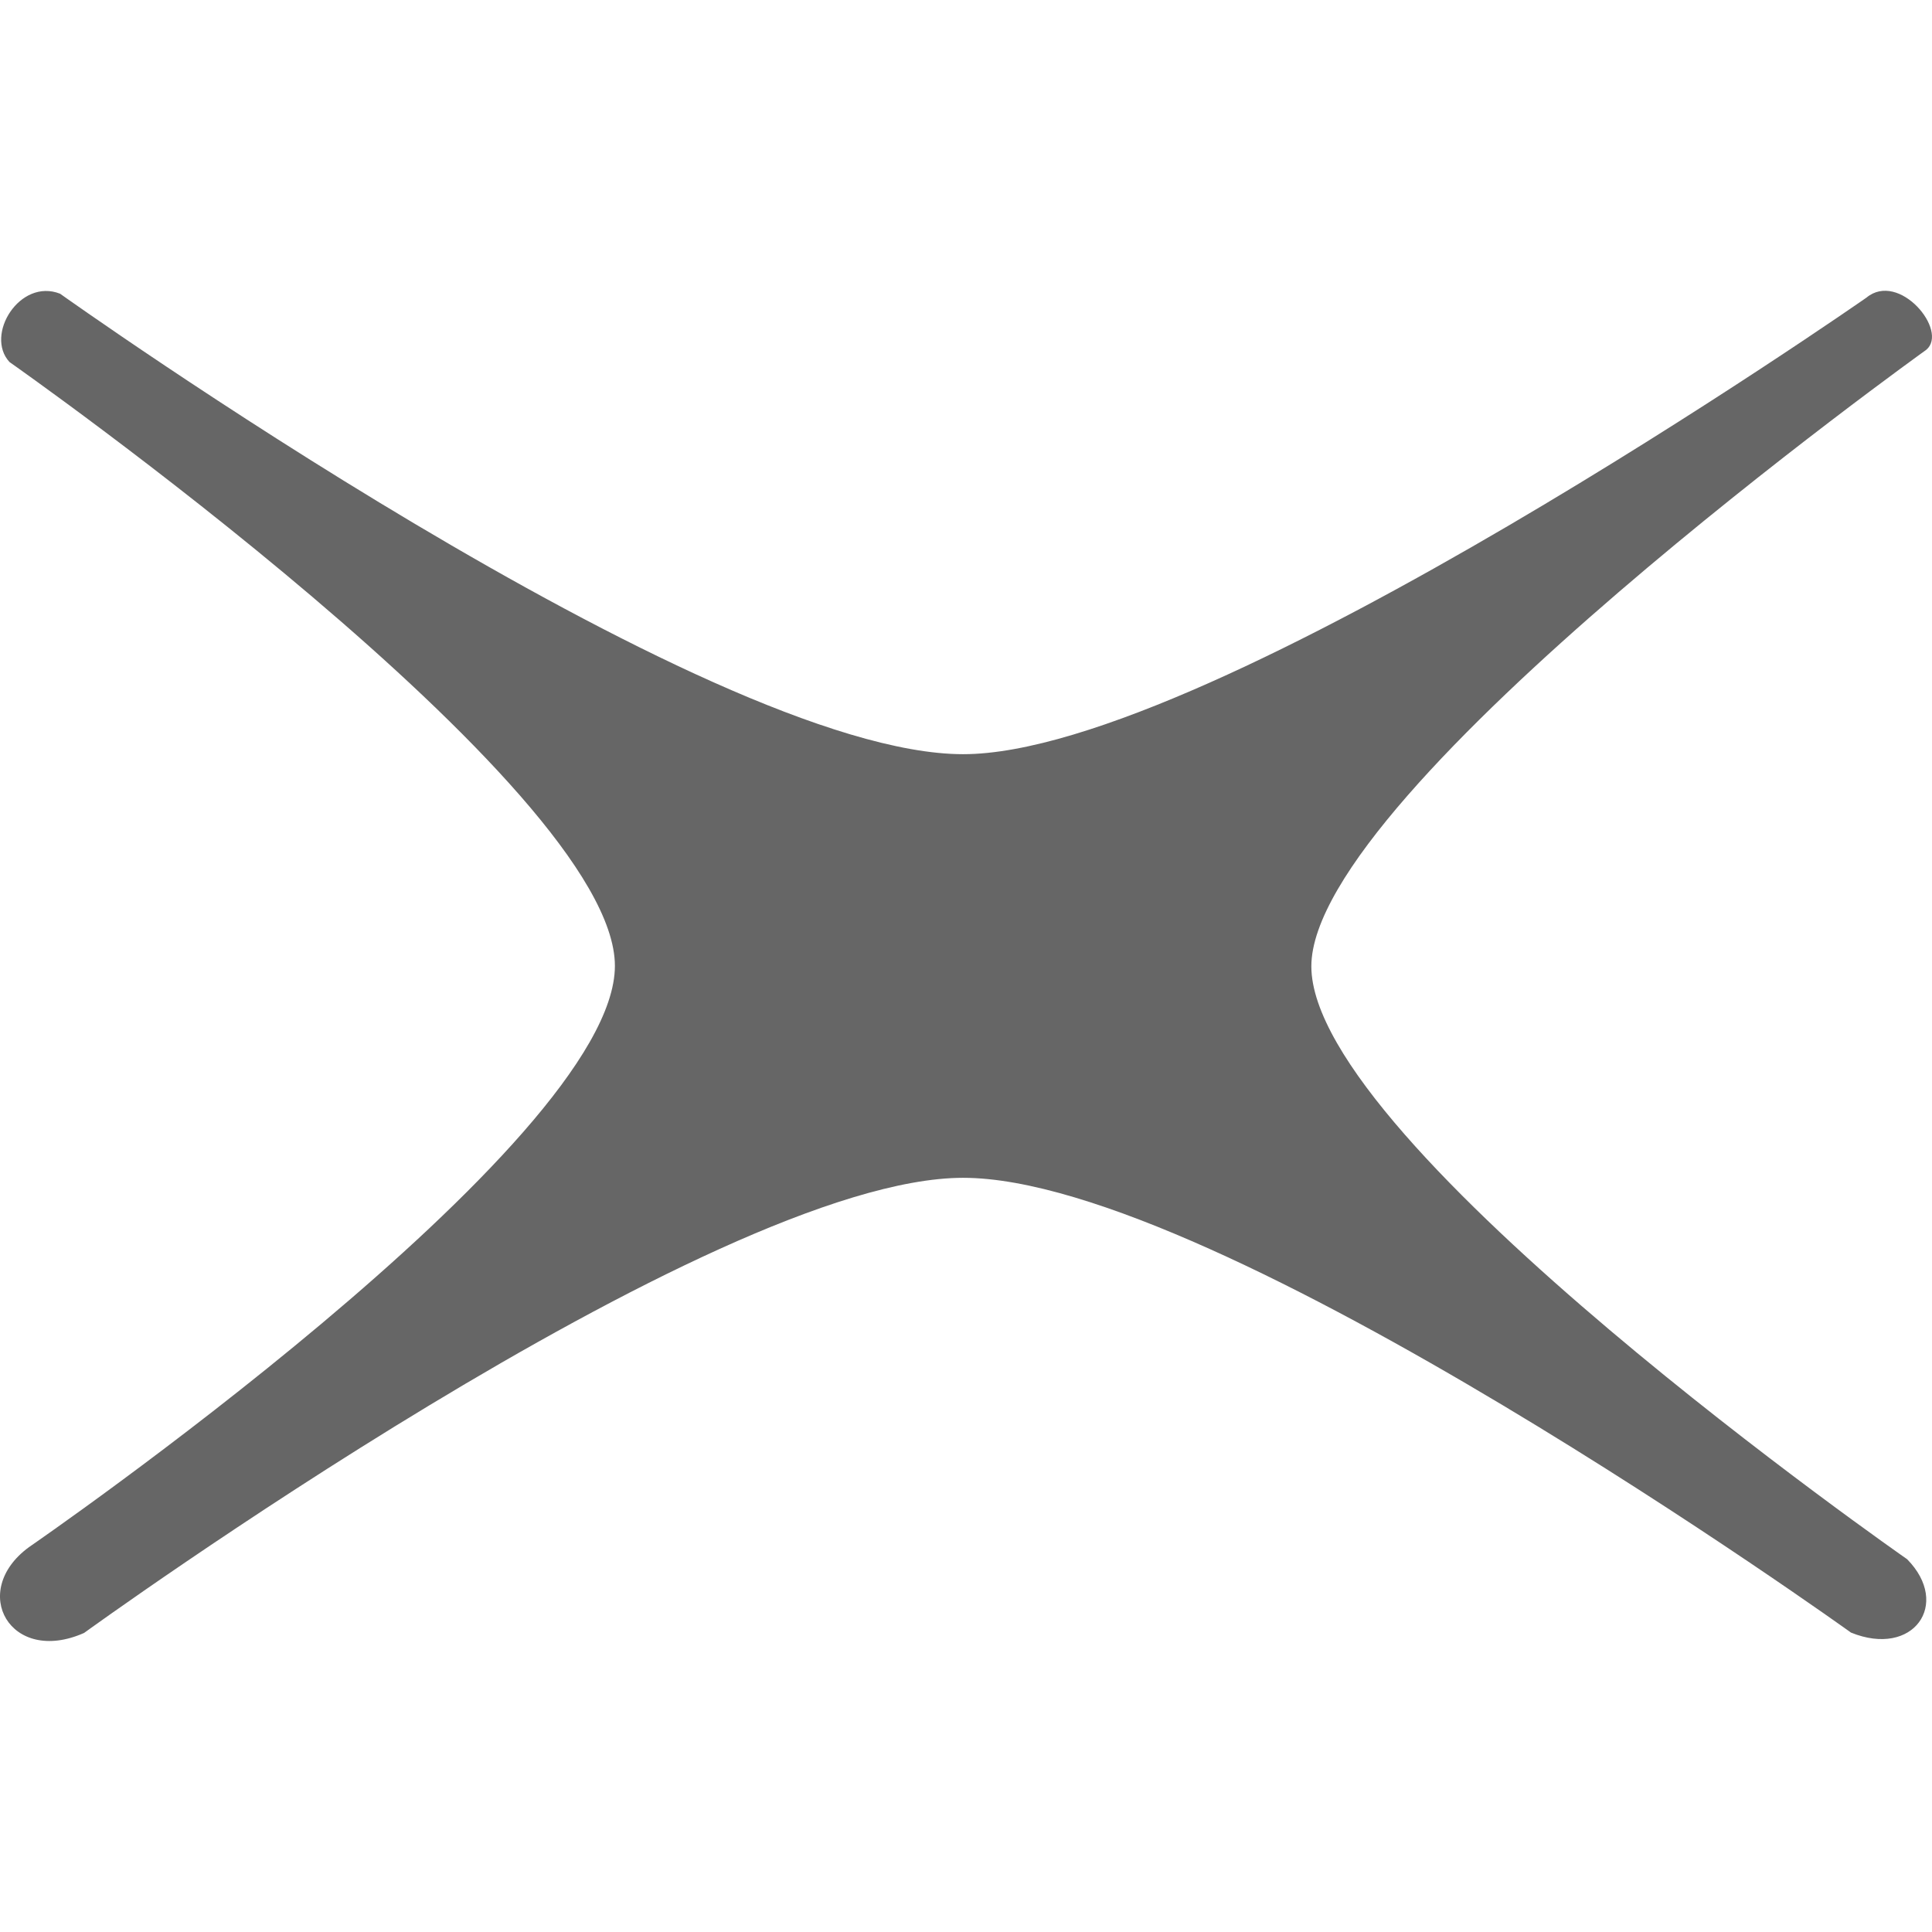
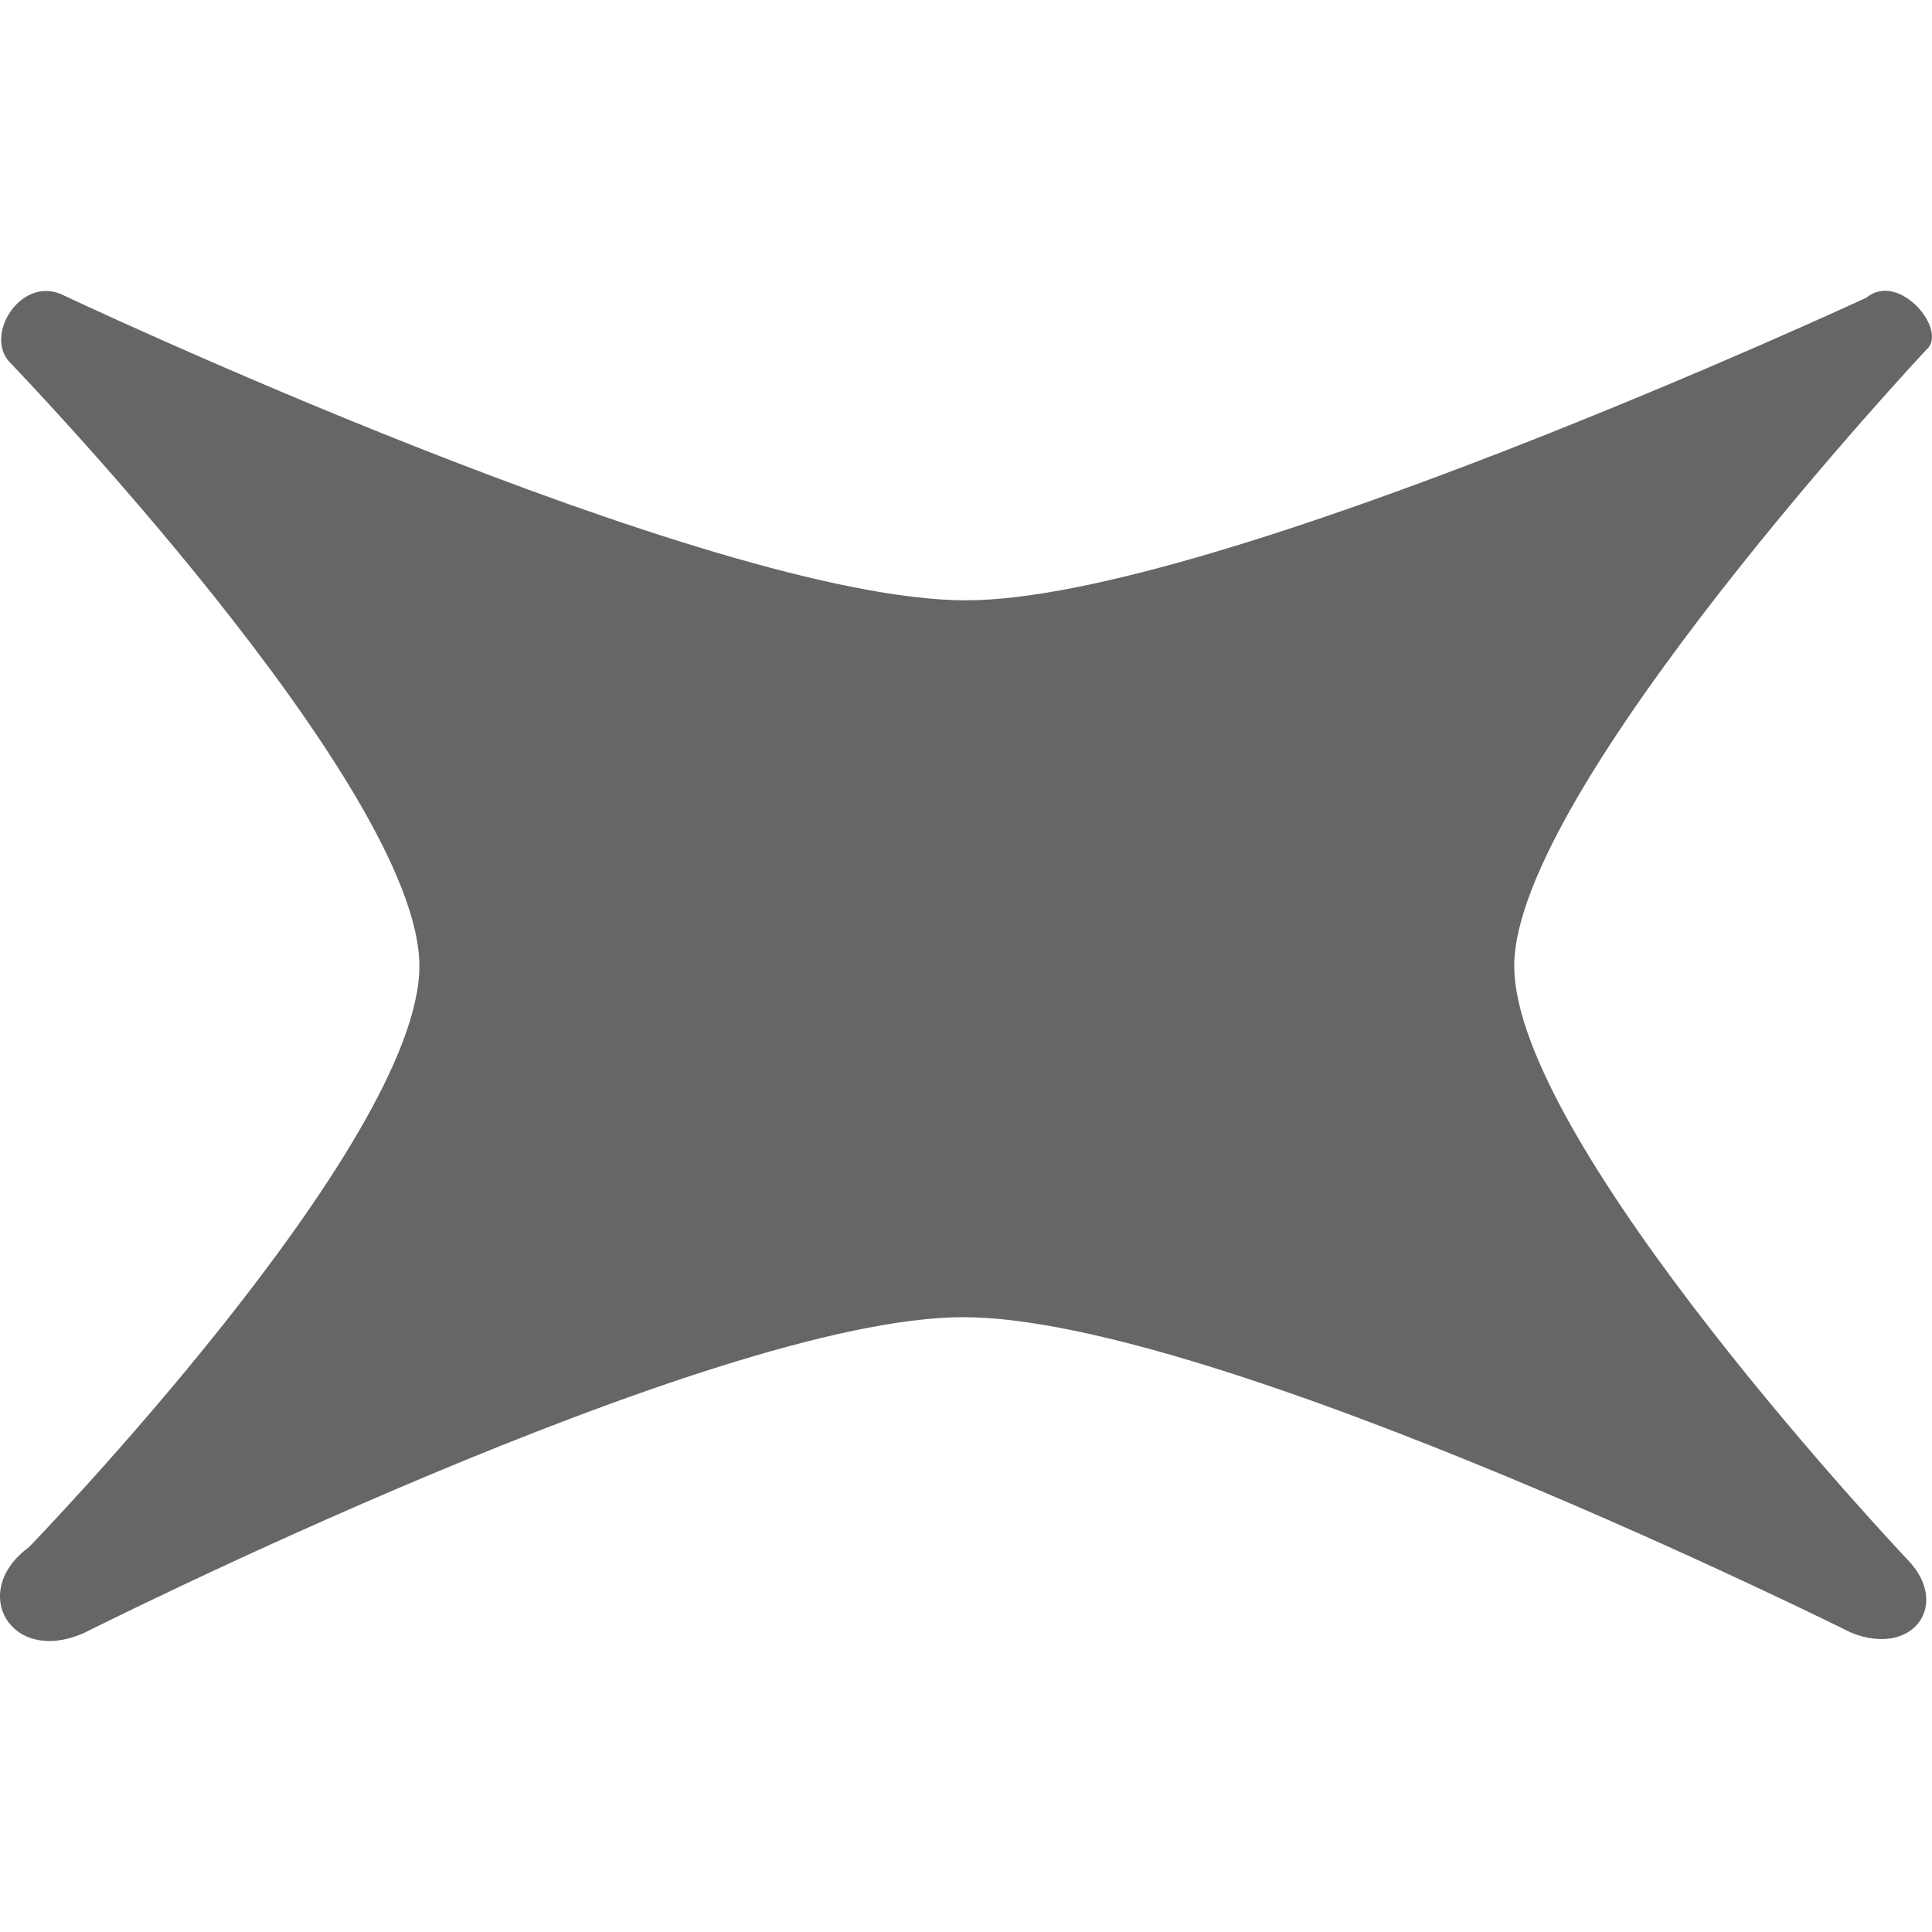
<svg xmlns="http://www.w3.org/2000/svg" viewBox="0 0 372.92 260.67" width="1em" height="1em">
  <defs>
    <style>.cls-1{fill:#666666;}</style>
  </defs>
  <g id="Layer_2" data-name="Layer 2">
    <g id="Layer_1-2" data-name="Layer 1">
-       <path class="cls-1" d="M357.28,259s-122.15-87.78-171.37-87.78c-48.56,0-169.68,87.85-169.68,87.85-14.19,6.3-22.33-8-10.64-16.56,0,0,113.1-77.8,113.1-112.2C118.69,95.71,1.84,13.76,1.84,13.76-3,8.54,3.83-2.5,11.6.57c0,0,124.6,88.88,174.31,88.88,48,0,174.35-88.12,174.35-88.12,6.3-5.23,15.94,6.41,11.55,10.07,0,0-118.69,85-118.69,119,0,34.4,115,114.44,115,114.44C376.66,253.52,369.29,263.89,357.28,259Z" />
+       <path class="cls-1" d="M357.28,259c0,0-122.15-60.879-171.37-60.879-48.56,0-169.68,60.949-169.68,60.949-14.19,6.3-22.33-8-10.64-16.56c0,0,75.363-77.775,75.363-112.175C80.953,95.735,1.84,13.76,1.84,13.76C-3,8.54,3.83,-2.5,11.6,0.57c0,0,125.15,59.181,174.86,59.181c48,0,173.8-58.421,173.8-58.421c6.3-5.23,15.94,6.41,11.55,10.07c0,0-79.528,84.91-79.528,118.91c0,34.4,75.838,114.53,75.838,114.53c8.54,8.68,1.17,19.05-10.84,14.16Z" />
    </g>
  </g>
</svg>
